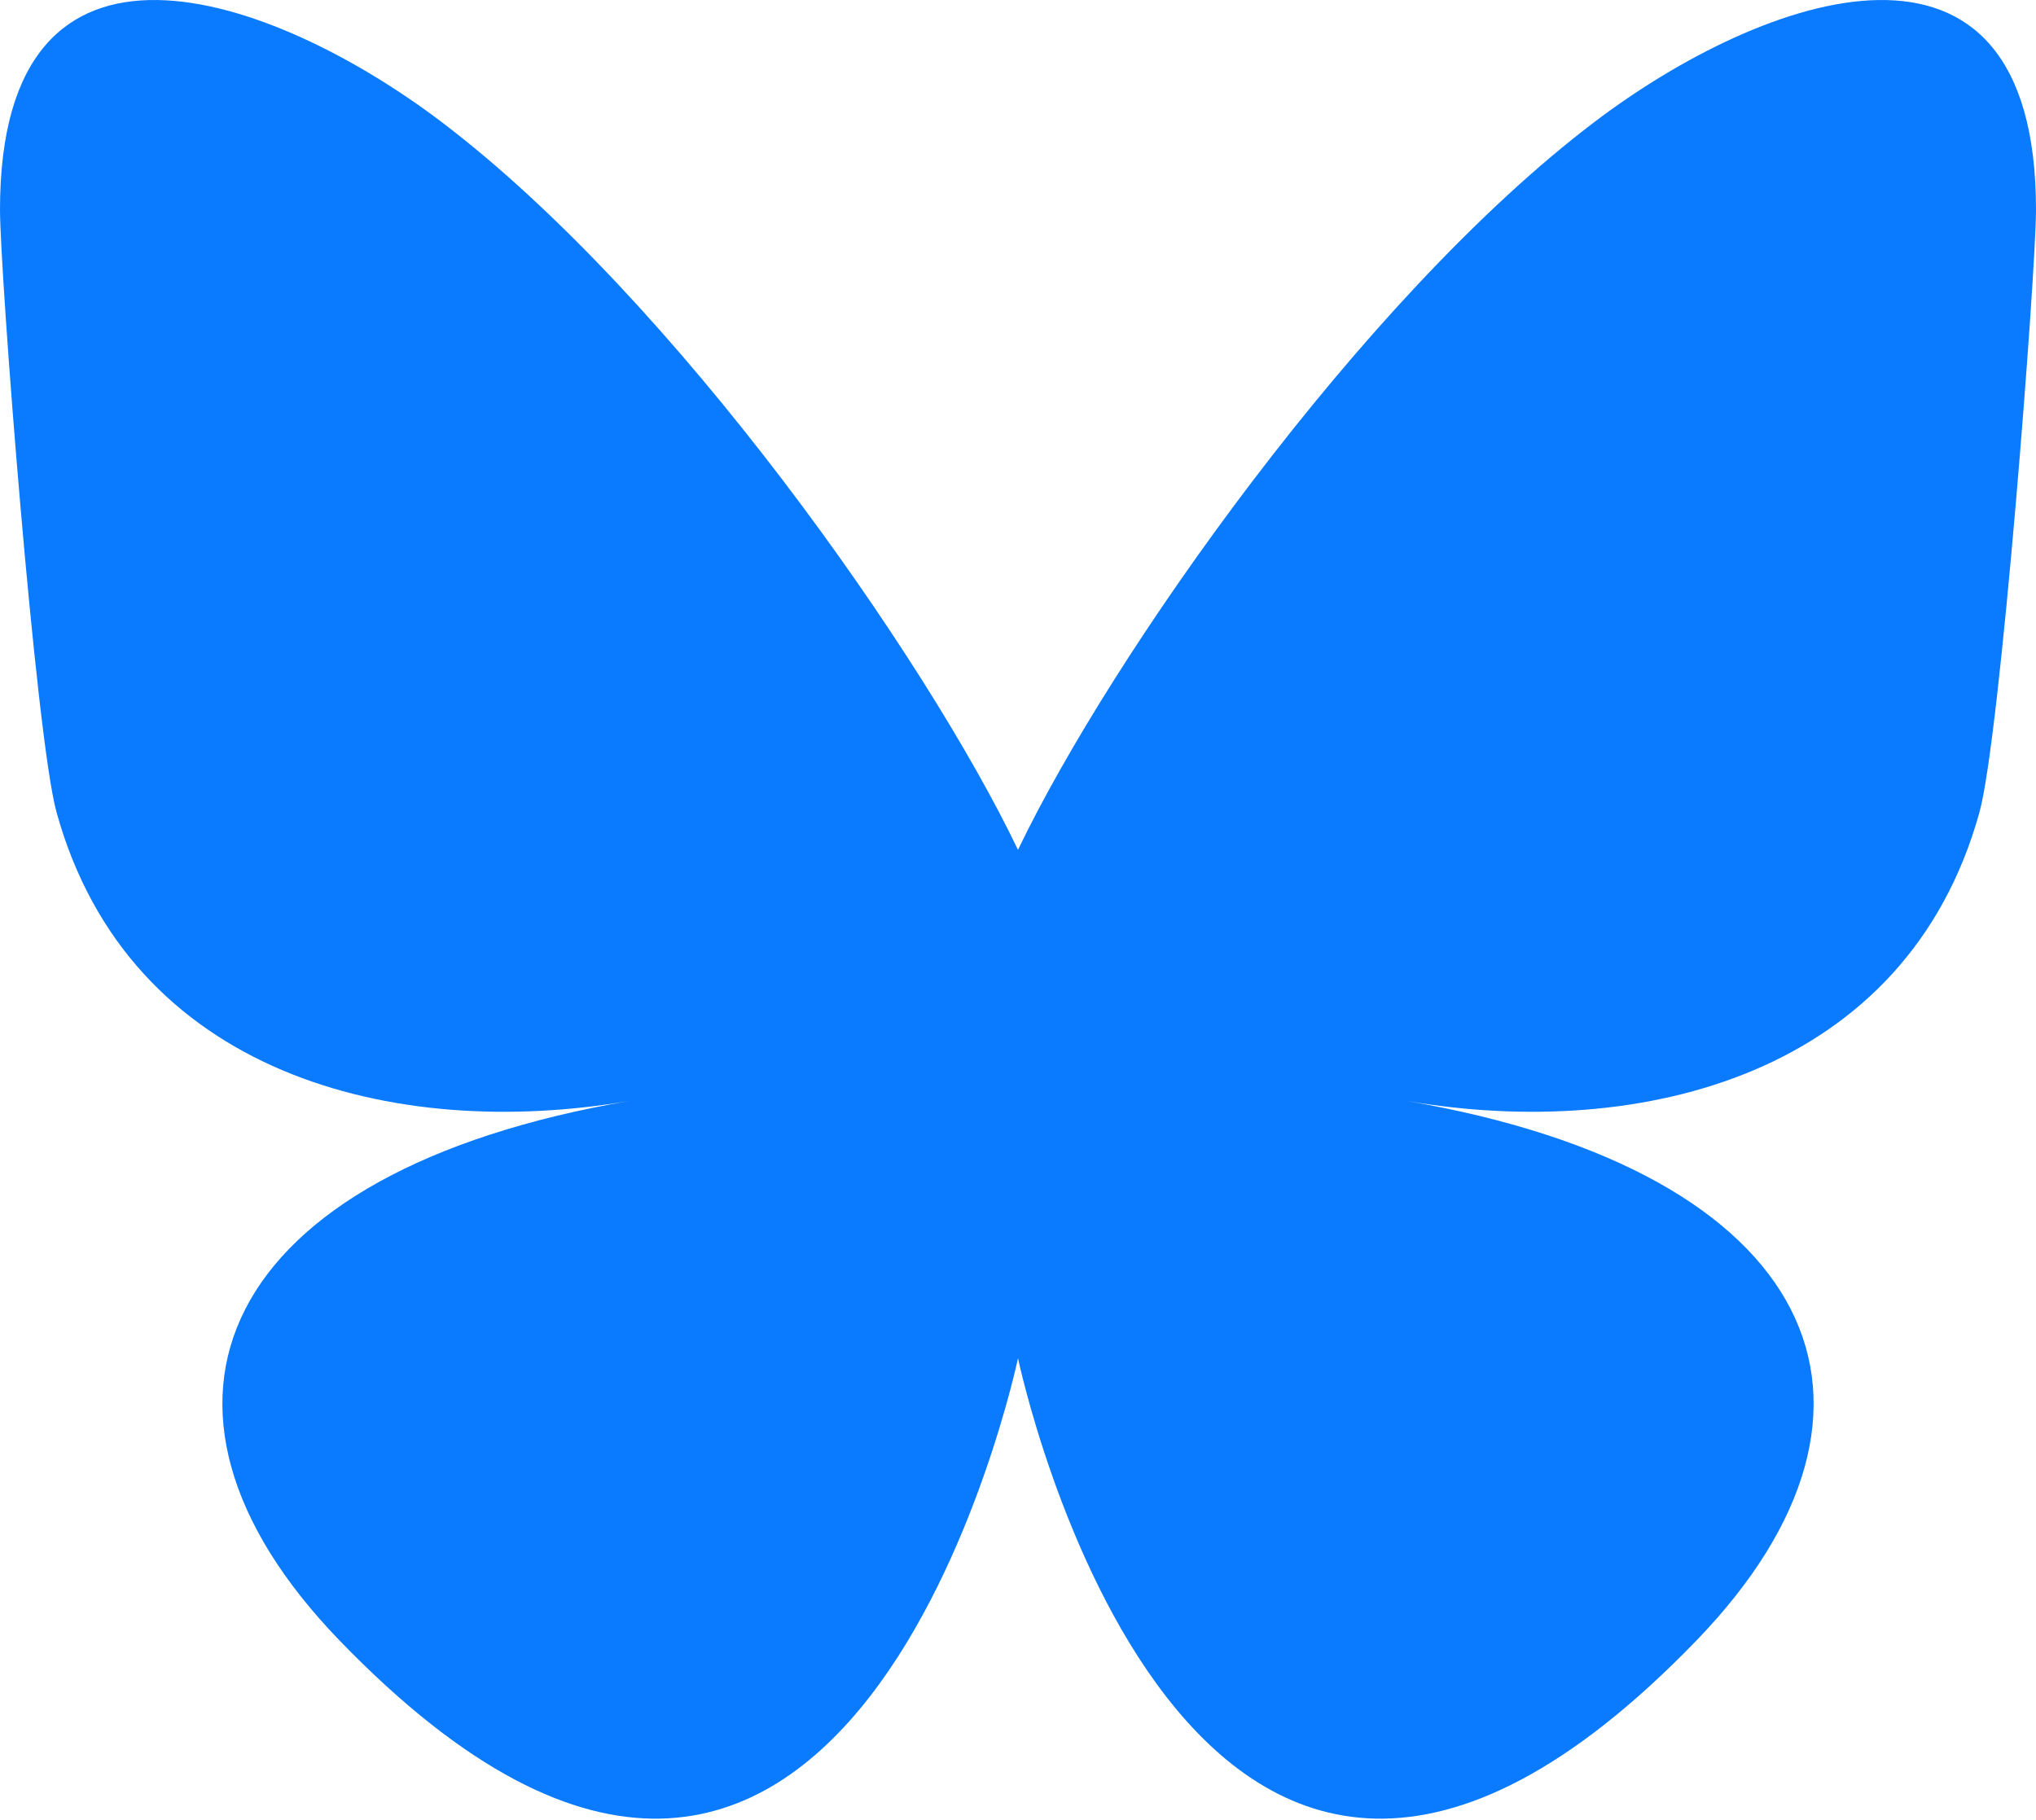
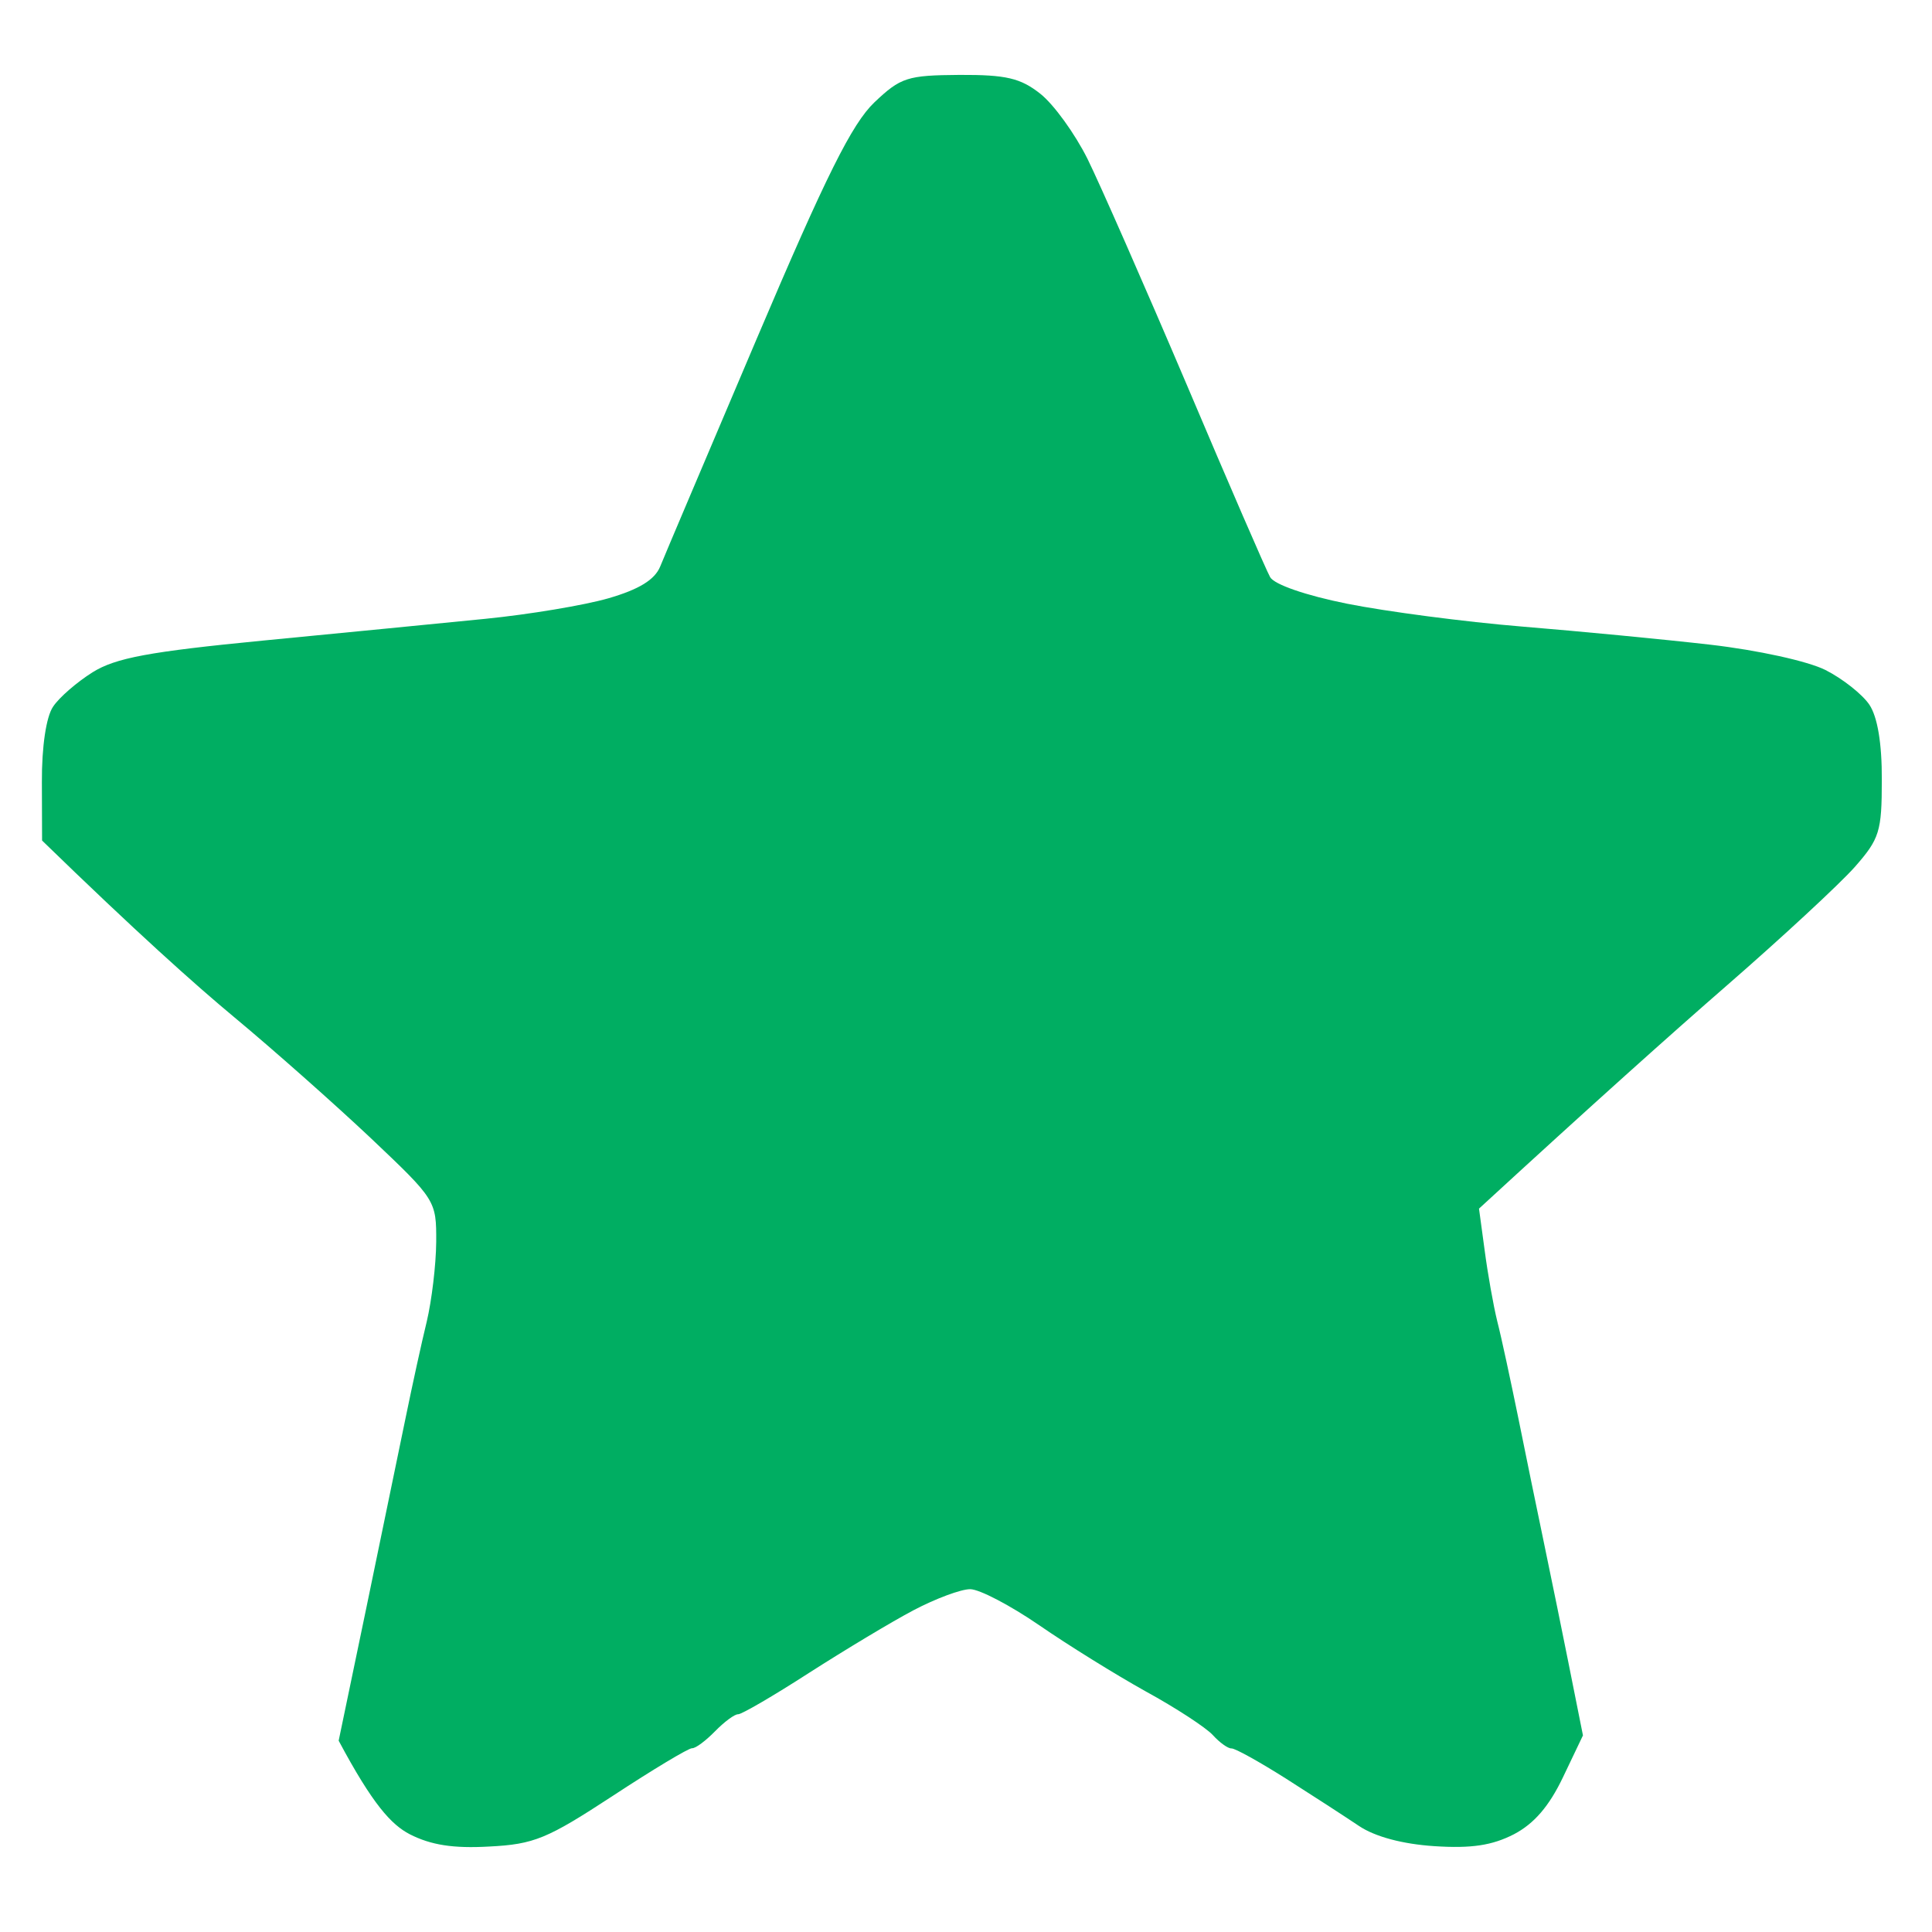
- <svg xmlns="http://www.w3.org/2000/svg" fill="none" viewBox="0 0 320 286">
-   <path fill="rgb(10,122,255)" d="M69.364 19.146c36.687 27.806 76.147 84.186 90.636 114.439 14.489-30.253 53.948-86.633 90.636-114.439C277.107-.917 320-16.44 320 32.957c0 9.865-5.603 82.875-8.889 94.729-11.423 41.208-53.045 51.719-90.071 45.357 64.719 11.12 81.182 47.953 45.627 84.785-80 82.874-106.667-44.333-106.667-44.333s-26.667 127.207-106.667 44.333c-35.555-36.832-19.092-73.665 45.627-84.785-37.026 6.362-78.648-4.149-90.071-45.357C5.603 115.832 0 42.822 0 32.957 0-16.44 42.893-.917 69.364 19.147Z" />
+ <svg xmlns="http://www.w3.org/2000/svg" version="1.2" viewBox="0 0 1024 1024" width="1024" height="1024">
+   <style>
+ 		.s0 { fill: #00ae62 } 
+ 	</style>
+   <g>
+     <path id="Path 0" class="s0" d="m463.4 54.3c-11.8 11.3-25.5 38.6-62.3 125.2-25.9 61-49 115.3-51.2 120.8-2.9 7-11.2 12.1-27.4 16.8-12.8 3.7-42.2 8.6-65.4 10.9-23.2 2.3-76 7.5-117.5 11.5-60.6 5.9-78.3 9.2-90.5 16.8-8.3 5.2-17.8 13.4-21 18.3-3.6 5.3-6 21.1-5.9 39.9l0.1 31c49.7 48.3 81.1 76.4 101.8 93.6 20.7 17.2 53.3 46.1 72.5 64.2 34.4 32.6 34.7 33 34.6 55-0.1 12.2-2.4 31.1-5 42.1-2.7 11-7.7 33.9-11.2 51-3.5 17-12.9 62.5-20.9 101.1l-14.6 70.1c18.1 33.9 27.9 44.5 37.7 49.6 11.2 5.7 23 7.6 42.1 6.5 23.8-1.2 30.7-4.1 65.4-26.8 21.3-14 40.3-25.4 42.1-25.3 1.9 0.1 7.3-4 12.2-9 4.9-5 10.4-9.1 12.2-9 1.8 0.1 18.8-9.8 37.7-22 18.9-12.1 43.8-27.1 55.4-33.2 11.6-6.1 25-11.1 29.9-11.1 4.9 0 21.3 8.6 36.6 19.1 15.2 10.5 40.7 26.3 56.5 35.1 15.9 8.7 31.8 19.1 35.5 23.1 3.6 4 8.1 7.2 9.9 7.1 1.9-0.1 14.8 7.1 28.9 16 14 8.9 31.4 20.2 38.7 25.1 8.5 5.7 23.1 9.6 39.9 10.7 19.7 1.3 30.7-0.4 42.2-6.3 10.7-5.6 18.7-14.9 26-30.2l10.6-22.2c-11.6-58.4-17.8-88.3-21.1-104.1-3.3-15.9-9.3-44.8-13.2-64.3-4-19.5-8.9-42.5-11.1-51-2.1-8.5-5.1-25.5-6.7-37.7l-3-22.1c60.7-55.8 102.2-92.9 131.5-118.4 29.3-25.5 59.7-53.7 67.6-62.6 13.2-15 14.4-18.8 14.4-46.2 0.1-19.4-2.3-33.5-6.6-39.9-3.7-5.5-14.2-13.8-23.3-18.4-9.4-4.7-35.9-10.5-61-13.4-24.4-2.8-69.2-7.1-99.7-9.6-30.5-2.5-72.2-8-92.7-12.1-22-4.4-38.7-10.2-40.9-14.1-2.1-3.7-22-49.6-44.2-102-22.3-52.4-46-106.3-52.6-119.7-6.7-13.4-17.9-28.9-25-34.5-10.5-8.3-18.1-10.1-42.8-10-27.7 0.2-31.2 1.3-45.2 14.6z" />
+   </g>
</svg>
